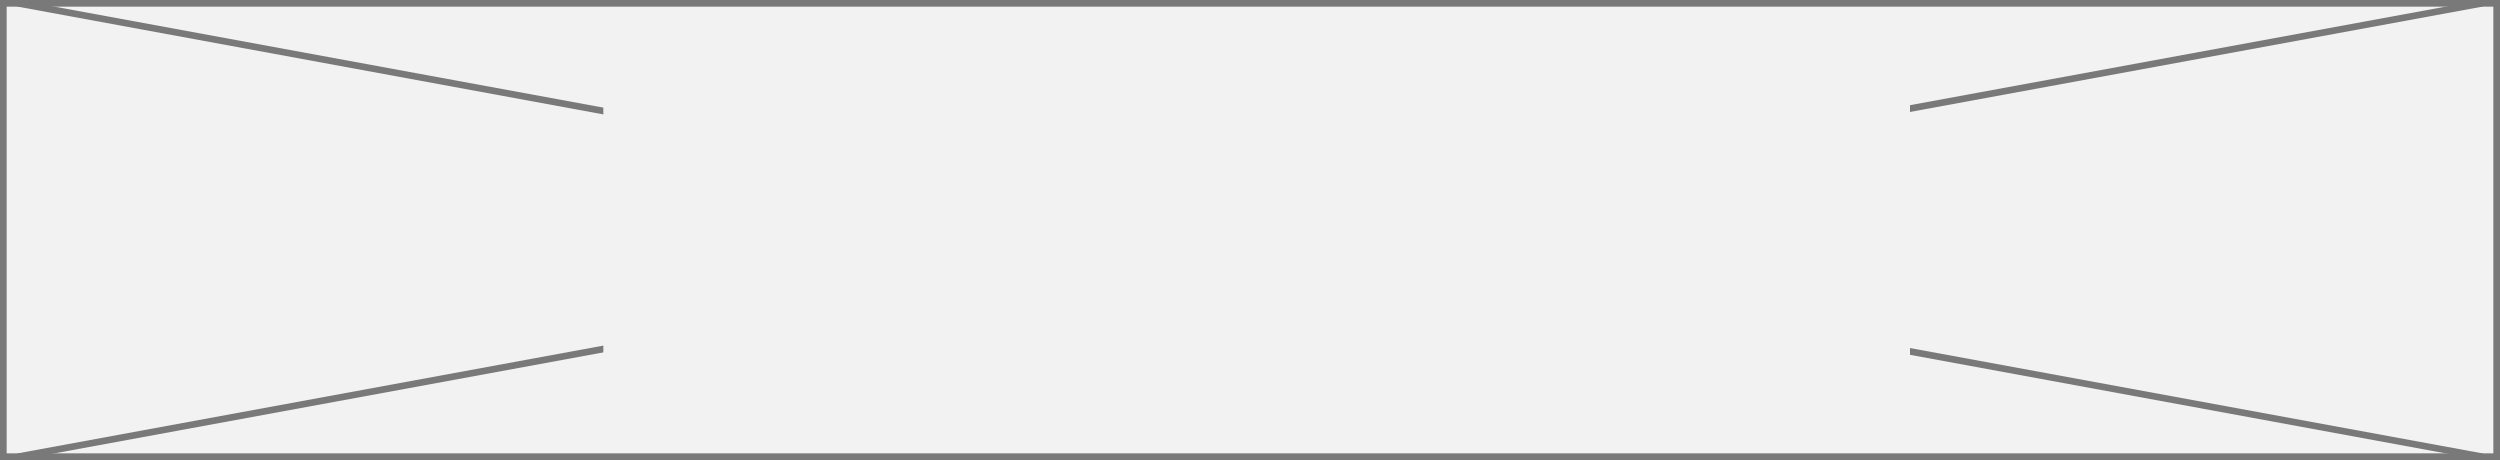
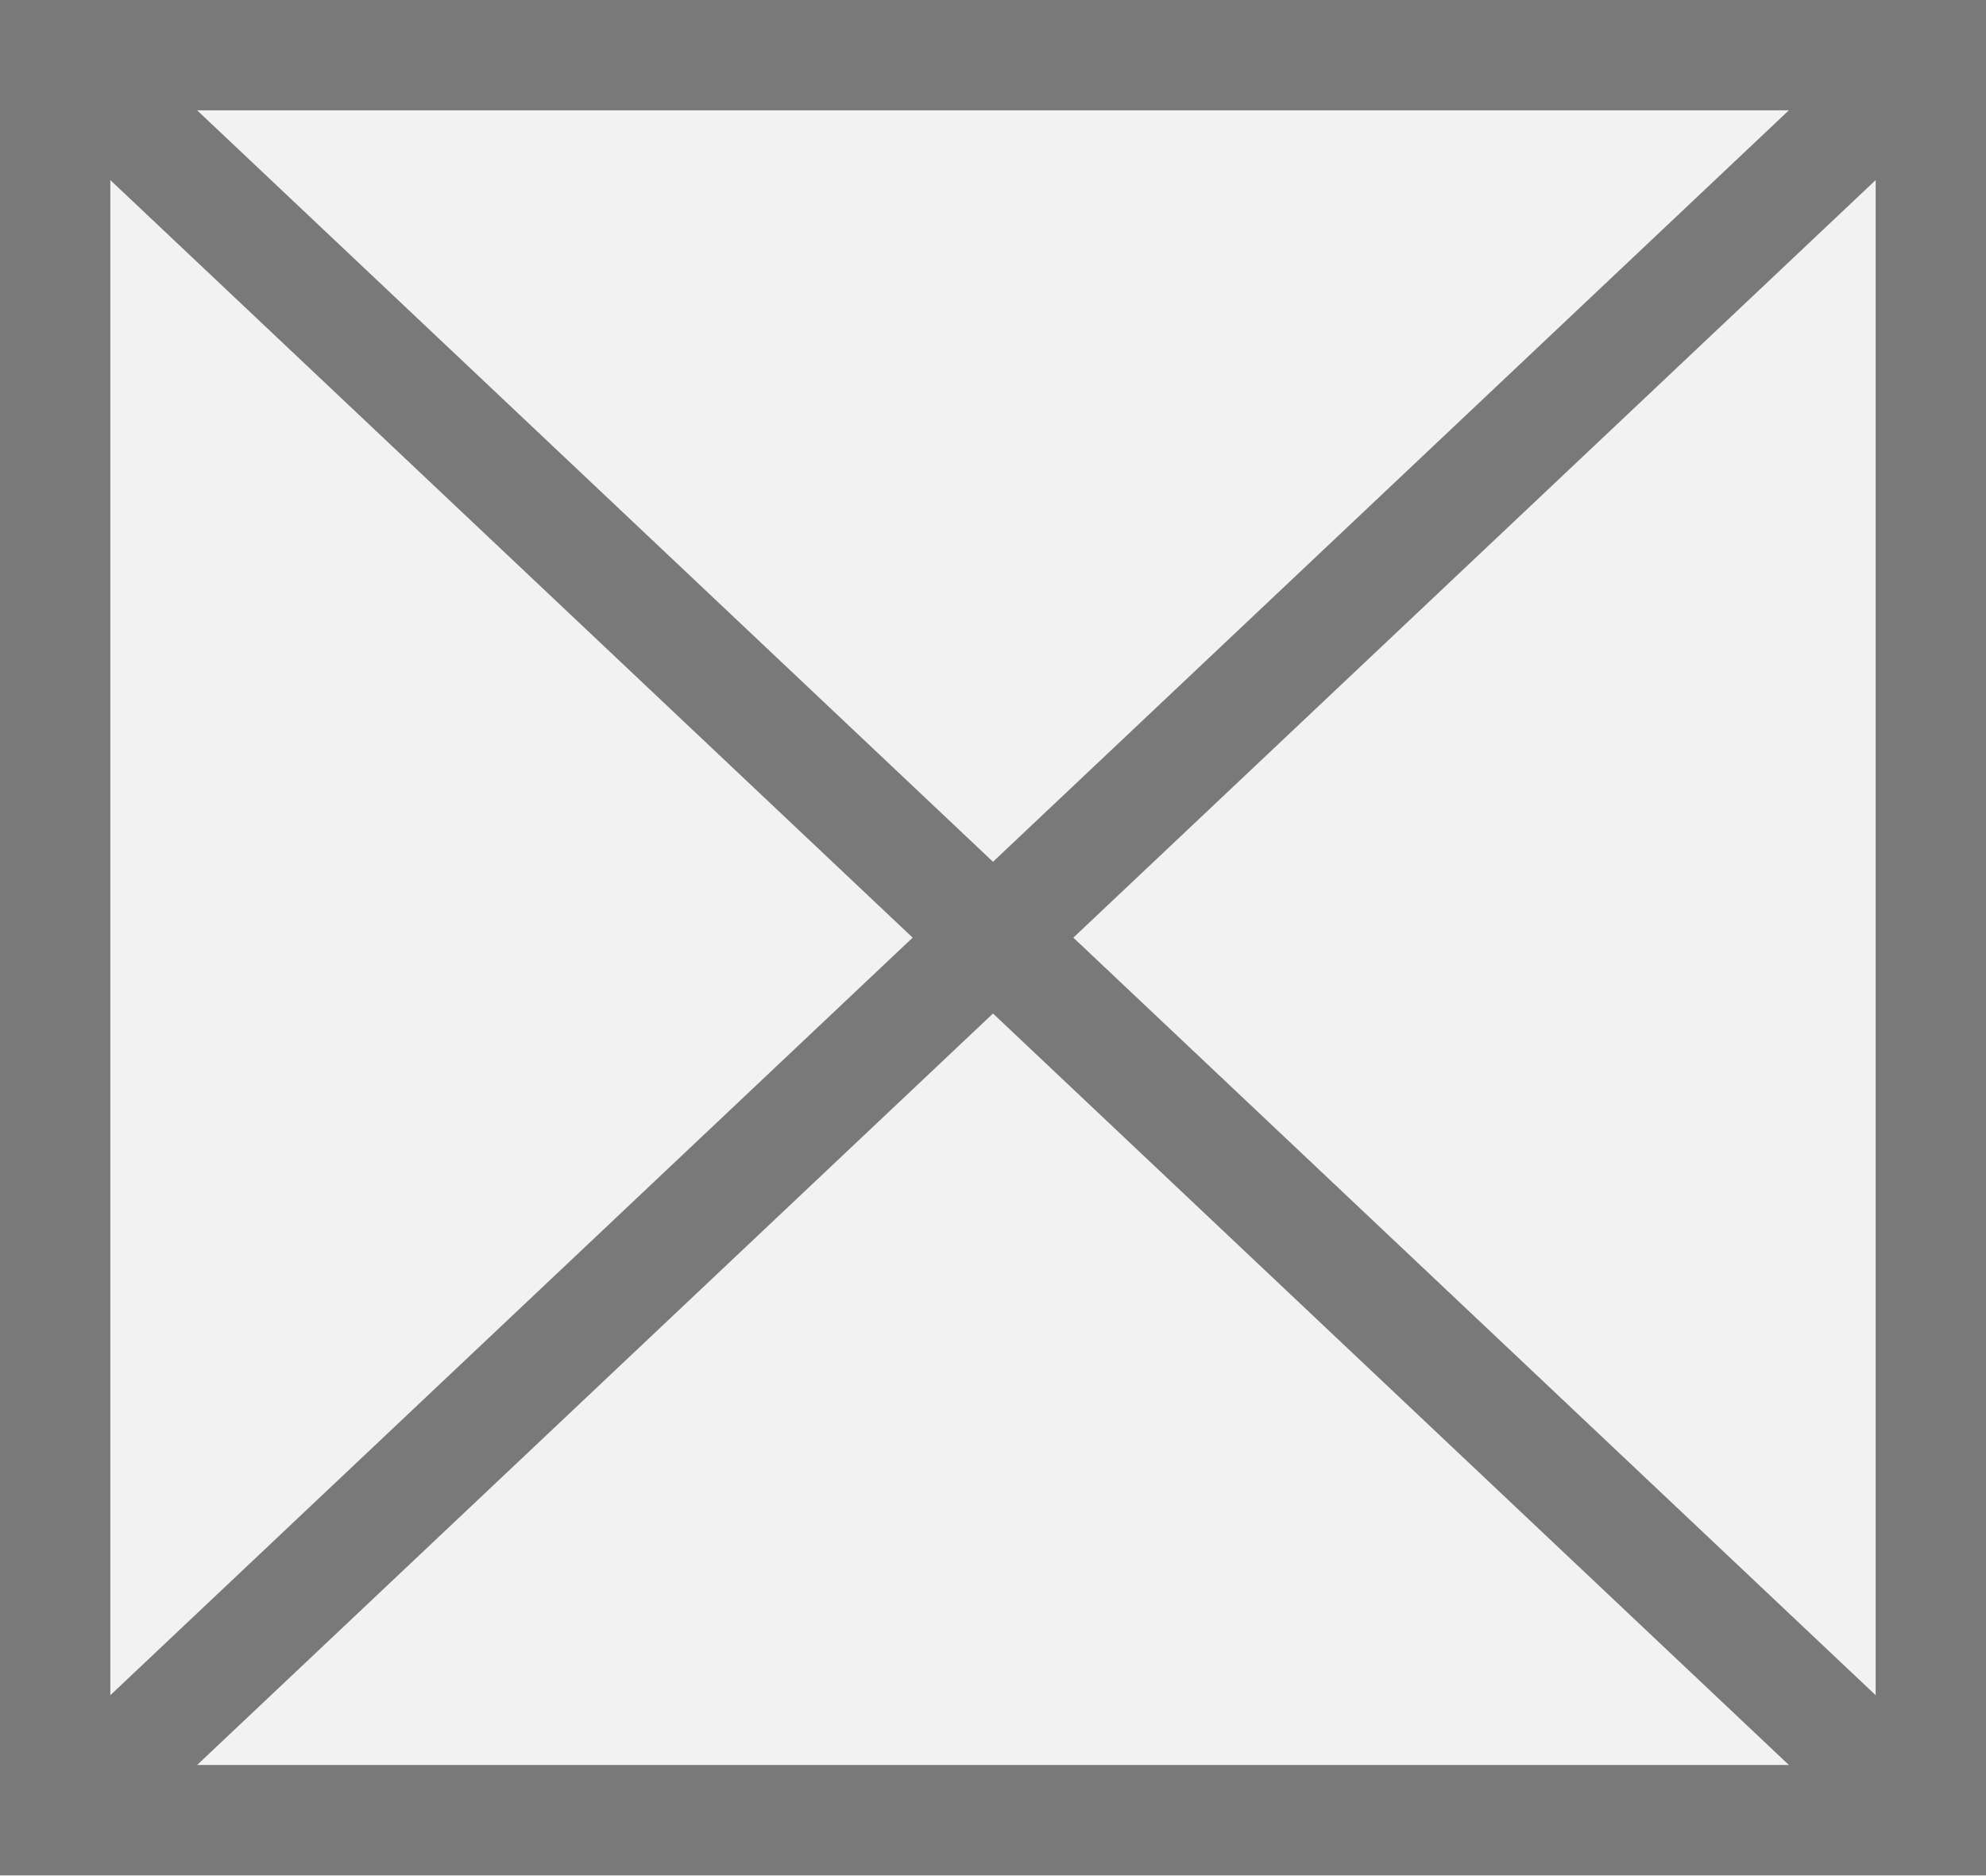
- <svg xmlns="http://www.w3.org/2000/svg" version="1.1" width="375px" height="69px">
-   <defs>
-     <mask fill="white" id="clip105">
-       <path d="M 545.5 120  L 741.5 120  L 741.5 160  L 545.5 160  Z M 455 105  L 830 105  L 830 174  L 455 174  Z " fill-rule="evenodd" />
-     </mask>
-   </defs>
-   <g transform="matrix(1 0 0 1 -455 -105 )">
-     <path d="M 455.5 105.5  L 829.5 105.5  L 829.5 173.5  L 455.5 173.5  L 455.5 105.5  Z " fill-rule="nonzero" fill="#f2f2f2" stroke="none" />
-     <path d="M 455.5 105.5  L 829.5 105.5  L 829.5 173.5  L 455.5 173.5  L 455.5 105.5  Z " stroke-width="1" stroke="#797979" fill="none" />
-     <path d="M 457.673 105.492  L 827.327 173.508  M 827.327 105.492  L 457.673 173.508  " stroke-width="1" stroke="#797979" fill="none" mask="url(#clip105)" />
+ <svg xmlns="http://www.w3.org/2000/svg" version="1.1" width="18px" height="17px">
+   <g transform="matrix(1 0 0 1 -662 -314 )">
+     <path d="M 662.5 314.5  L 679.5 314.5  L 679.5 330.5  L 662.5 330.5  L 662.5 314.5  Z " fill-rule="nonzero" fill="#f2f2f2" stroke="none" />
+     <path d="M 662.5 314.5  L 679.5 314.5  L 679.5 330.5  L 662.5 330.5  L 662.5 314.5  Z " stroke-width="1" stroke="#797979" fill="none" />
+     <path d="M 662.385 314.364  L 679.615 330.636  M 679.615 314.364  L 662.385 330.636  " stroke-width="1" stroke="#797979" fill="none" />
  </g>
</svg>
